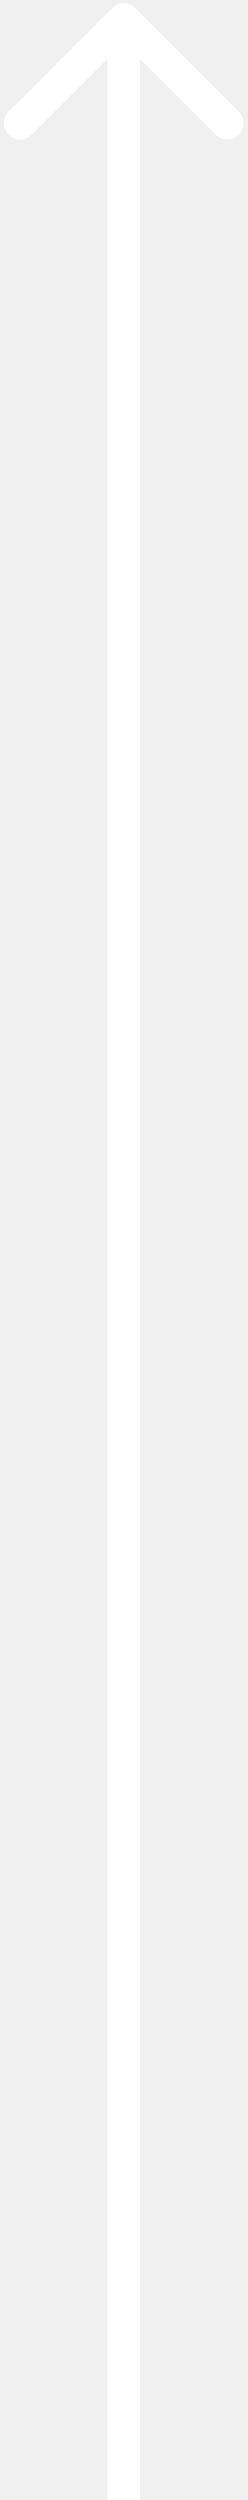
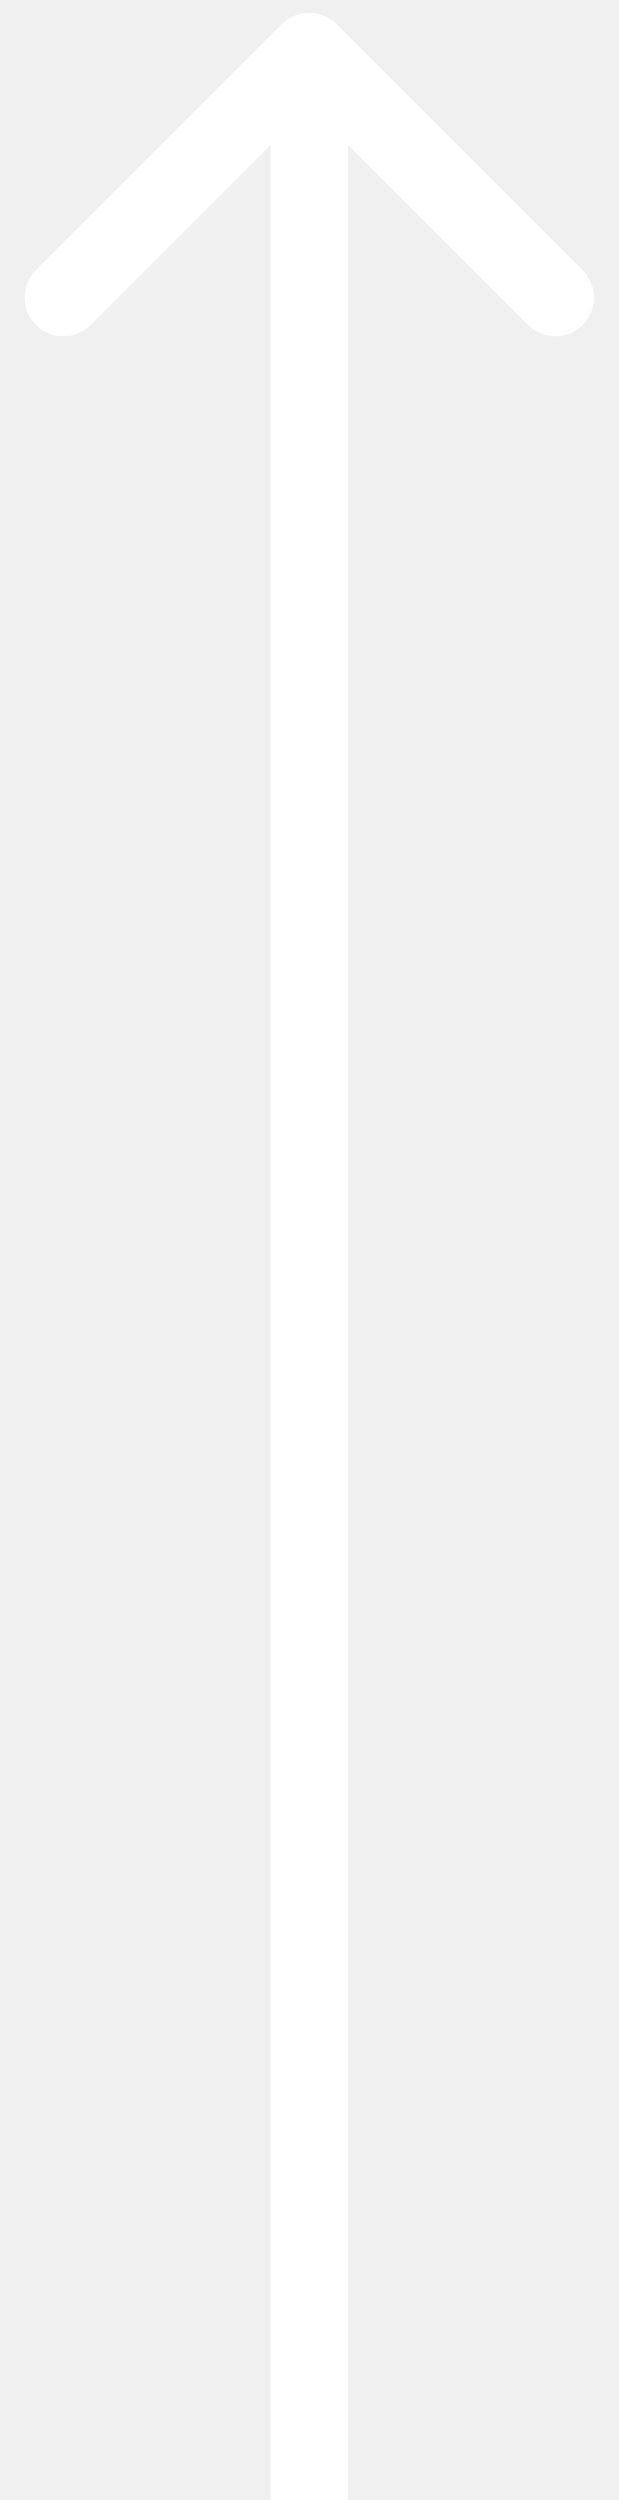
- <svg xmlns="http://www.w3.org/2000/svg" width="38" height="384" viewBox="0 0 38 384" fill="none">
-   <path d="M20.768 1.232C19.791 0.256 18.209 0.256 17.232 1.232L1.322 17.142C0.346 18.118 0.346 19.701 1.322 20.678C2.299 21.654 3.882 21.654 4.858 20.678L19 6.536L33.142 20.678C34.118 21.654 35.701 21.654 36.678 20.678C37.654 19.701 37.654 18.118 36.678 17.142L20.768 1.232ZM21.5 384L21.5 3L16.5 3L16.5 384L21.5 384Z" fill="white" />
+ <svg xmlns="http://www.w3.org/2000/svg" width="24" height="97" viewBox="0 0 24 97" fill="none">
+   <path d="M13.061 0.939C12.475 0.354 11.525 0.354 10.939 0.939L1.393 10.485C0.808 11.071 0.808 12.021 1.393 12.607C1.979 13.192 2.929 13.192 3.515 12.607L12 4.121L20.485 12.607C21.071 13.192 22.021 13.192 22.607 12.607C23.192 12.021 23.192 11.071 22.607 10.485L13.061 0.939ZM13.5 97L13.5 2L10.5 2L10.5 97L13.5 97Z" fill="white" />
</svg>
